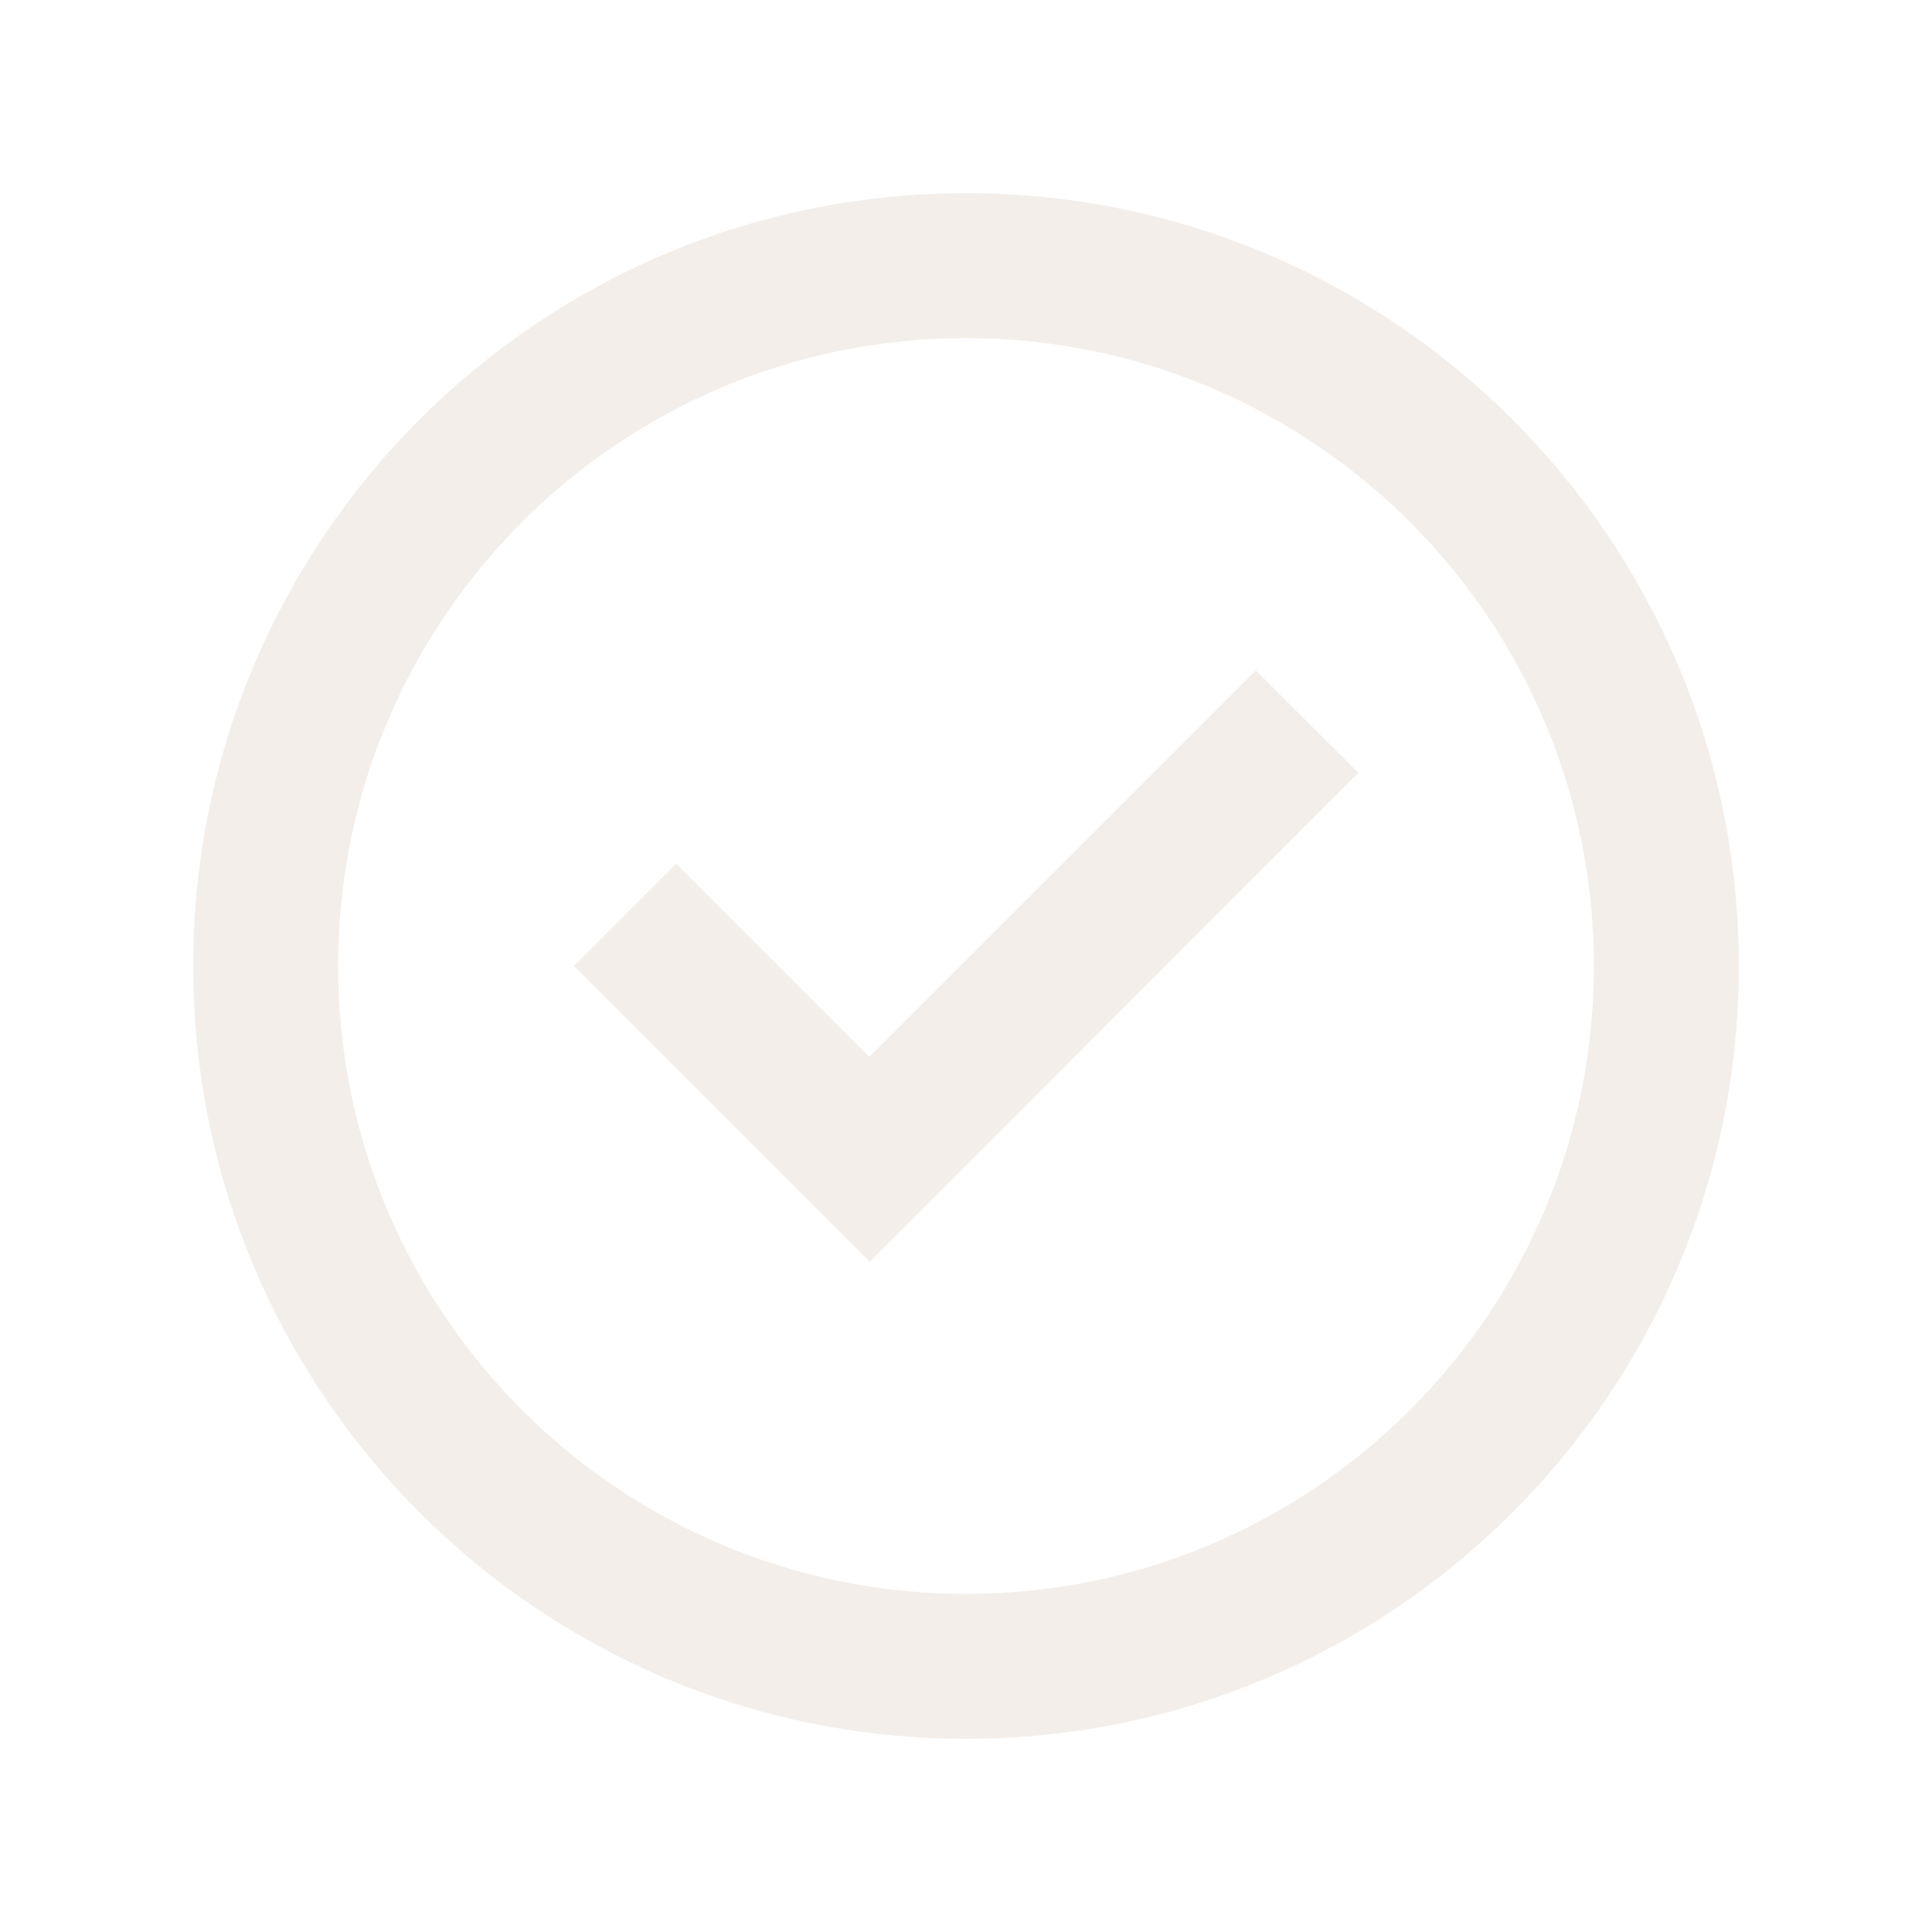
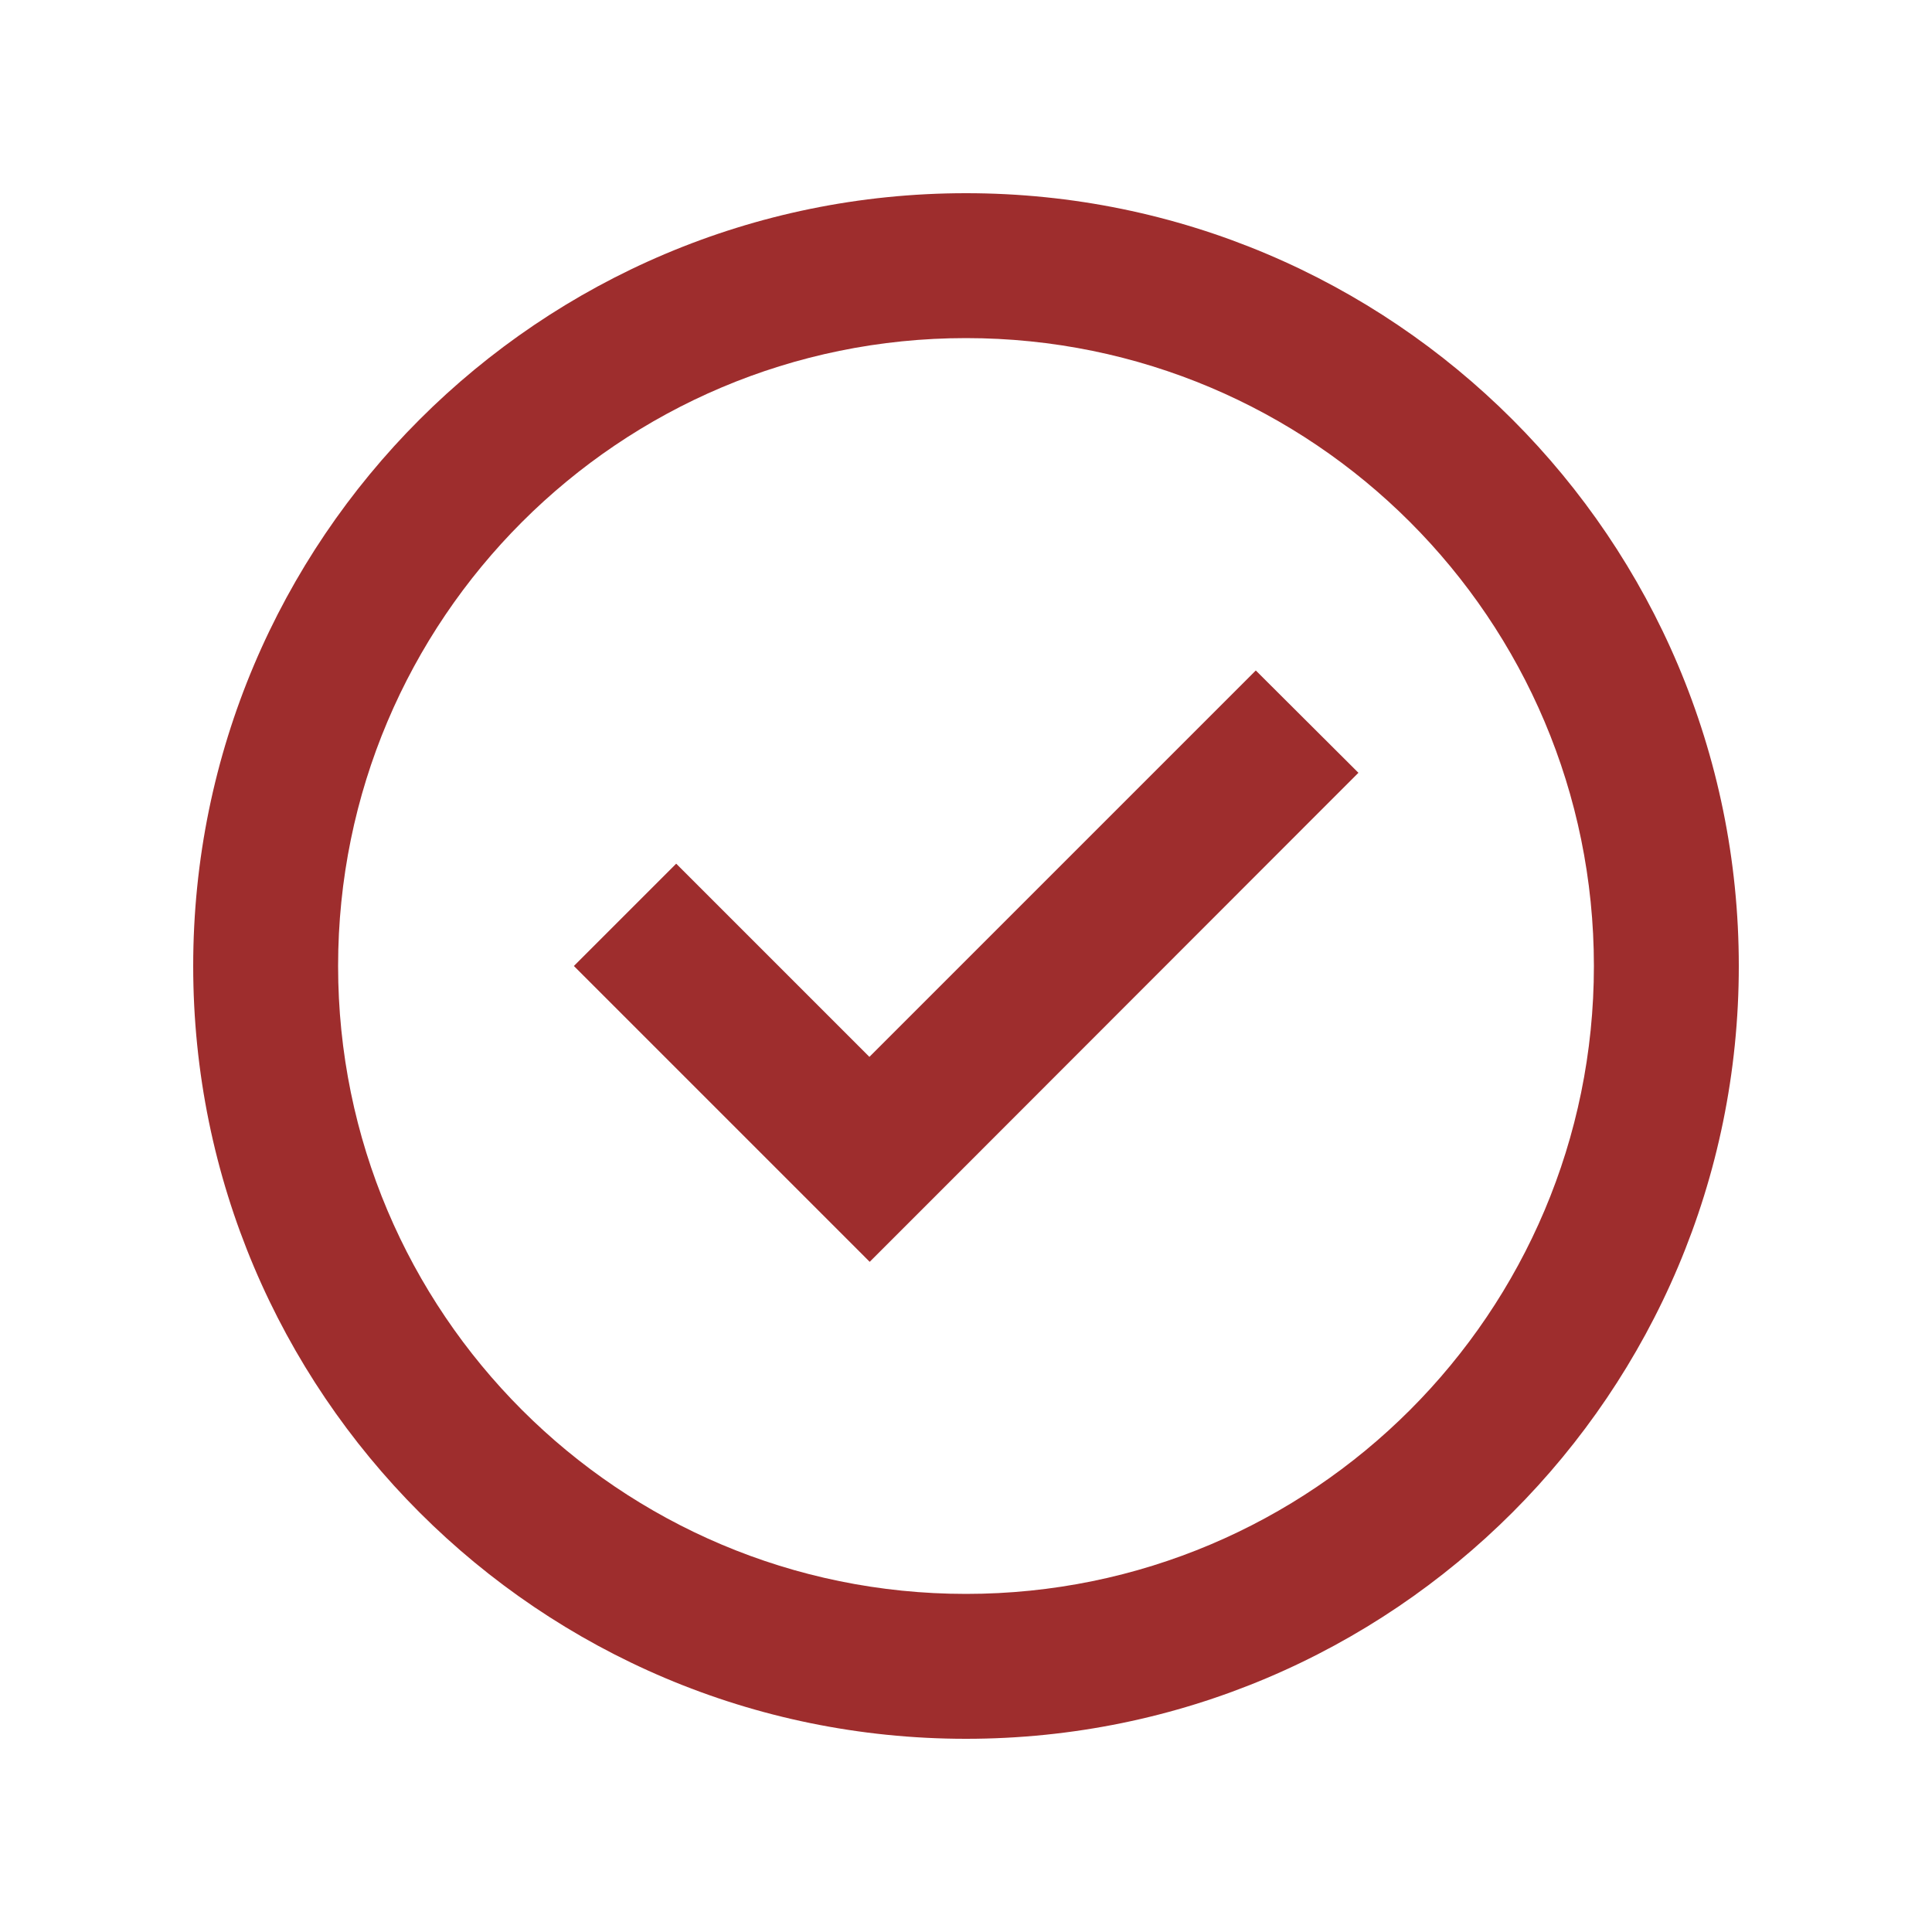
<svg xmlns="http://www.w3.org/2000/svg" width="25" height="25" fill="none">
-   <path fill="#F3EEEA" d="M12.5 4.375a8.125 8.125 0 1 1 0 16.25 8.125 8.125 0 0 1 0-16.25Zm0 18.125a10 10 0 1 0 0-20 10 10 0 0 0 0 20Zm4.414-11.836.664-.664-1.328-1.324-.664.664-4.336 4.336-1.836-1.836-.664-.664L7.426 12.5l.664.664 2.5 2.5.664.664.664-.664 4.996-5Z" />
+   <path fill="#9E2D2D" d="M12.5 4.375a8.125 8.125 0 1 1 0 16.25 8.125 8.125 0 0 1 0-16.25Zm0 18.125a10 10 0 1 0 0-20 10 10 0 0 0 0 20Zm4.414-11.836.664-.664-1.328-1.324-.664.664-4.336 4.336-1.836-1.836-.664-.664L7.426 12.5l.664.664 2.5 2.5.664.664.664-.664 4.996-5Z" />
</svg>
